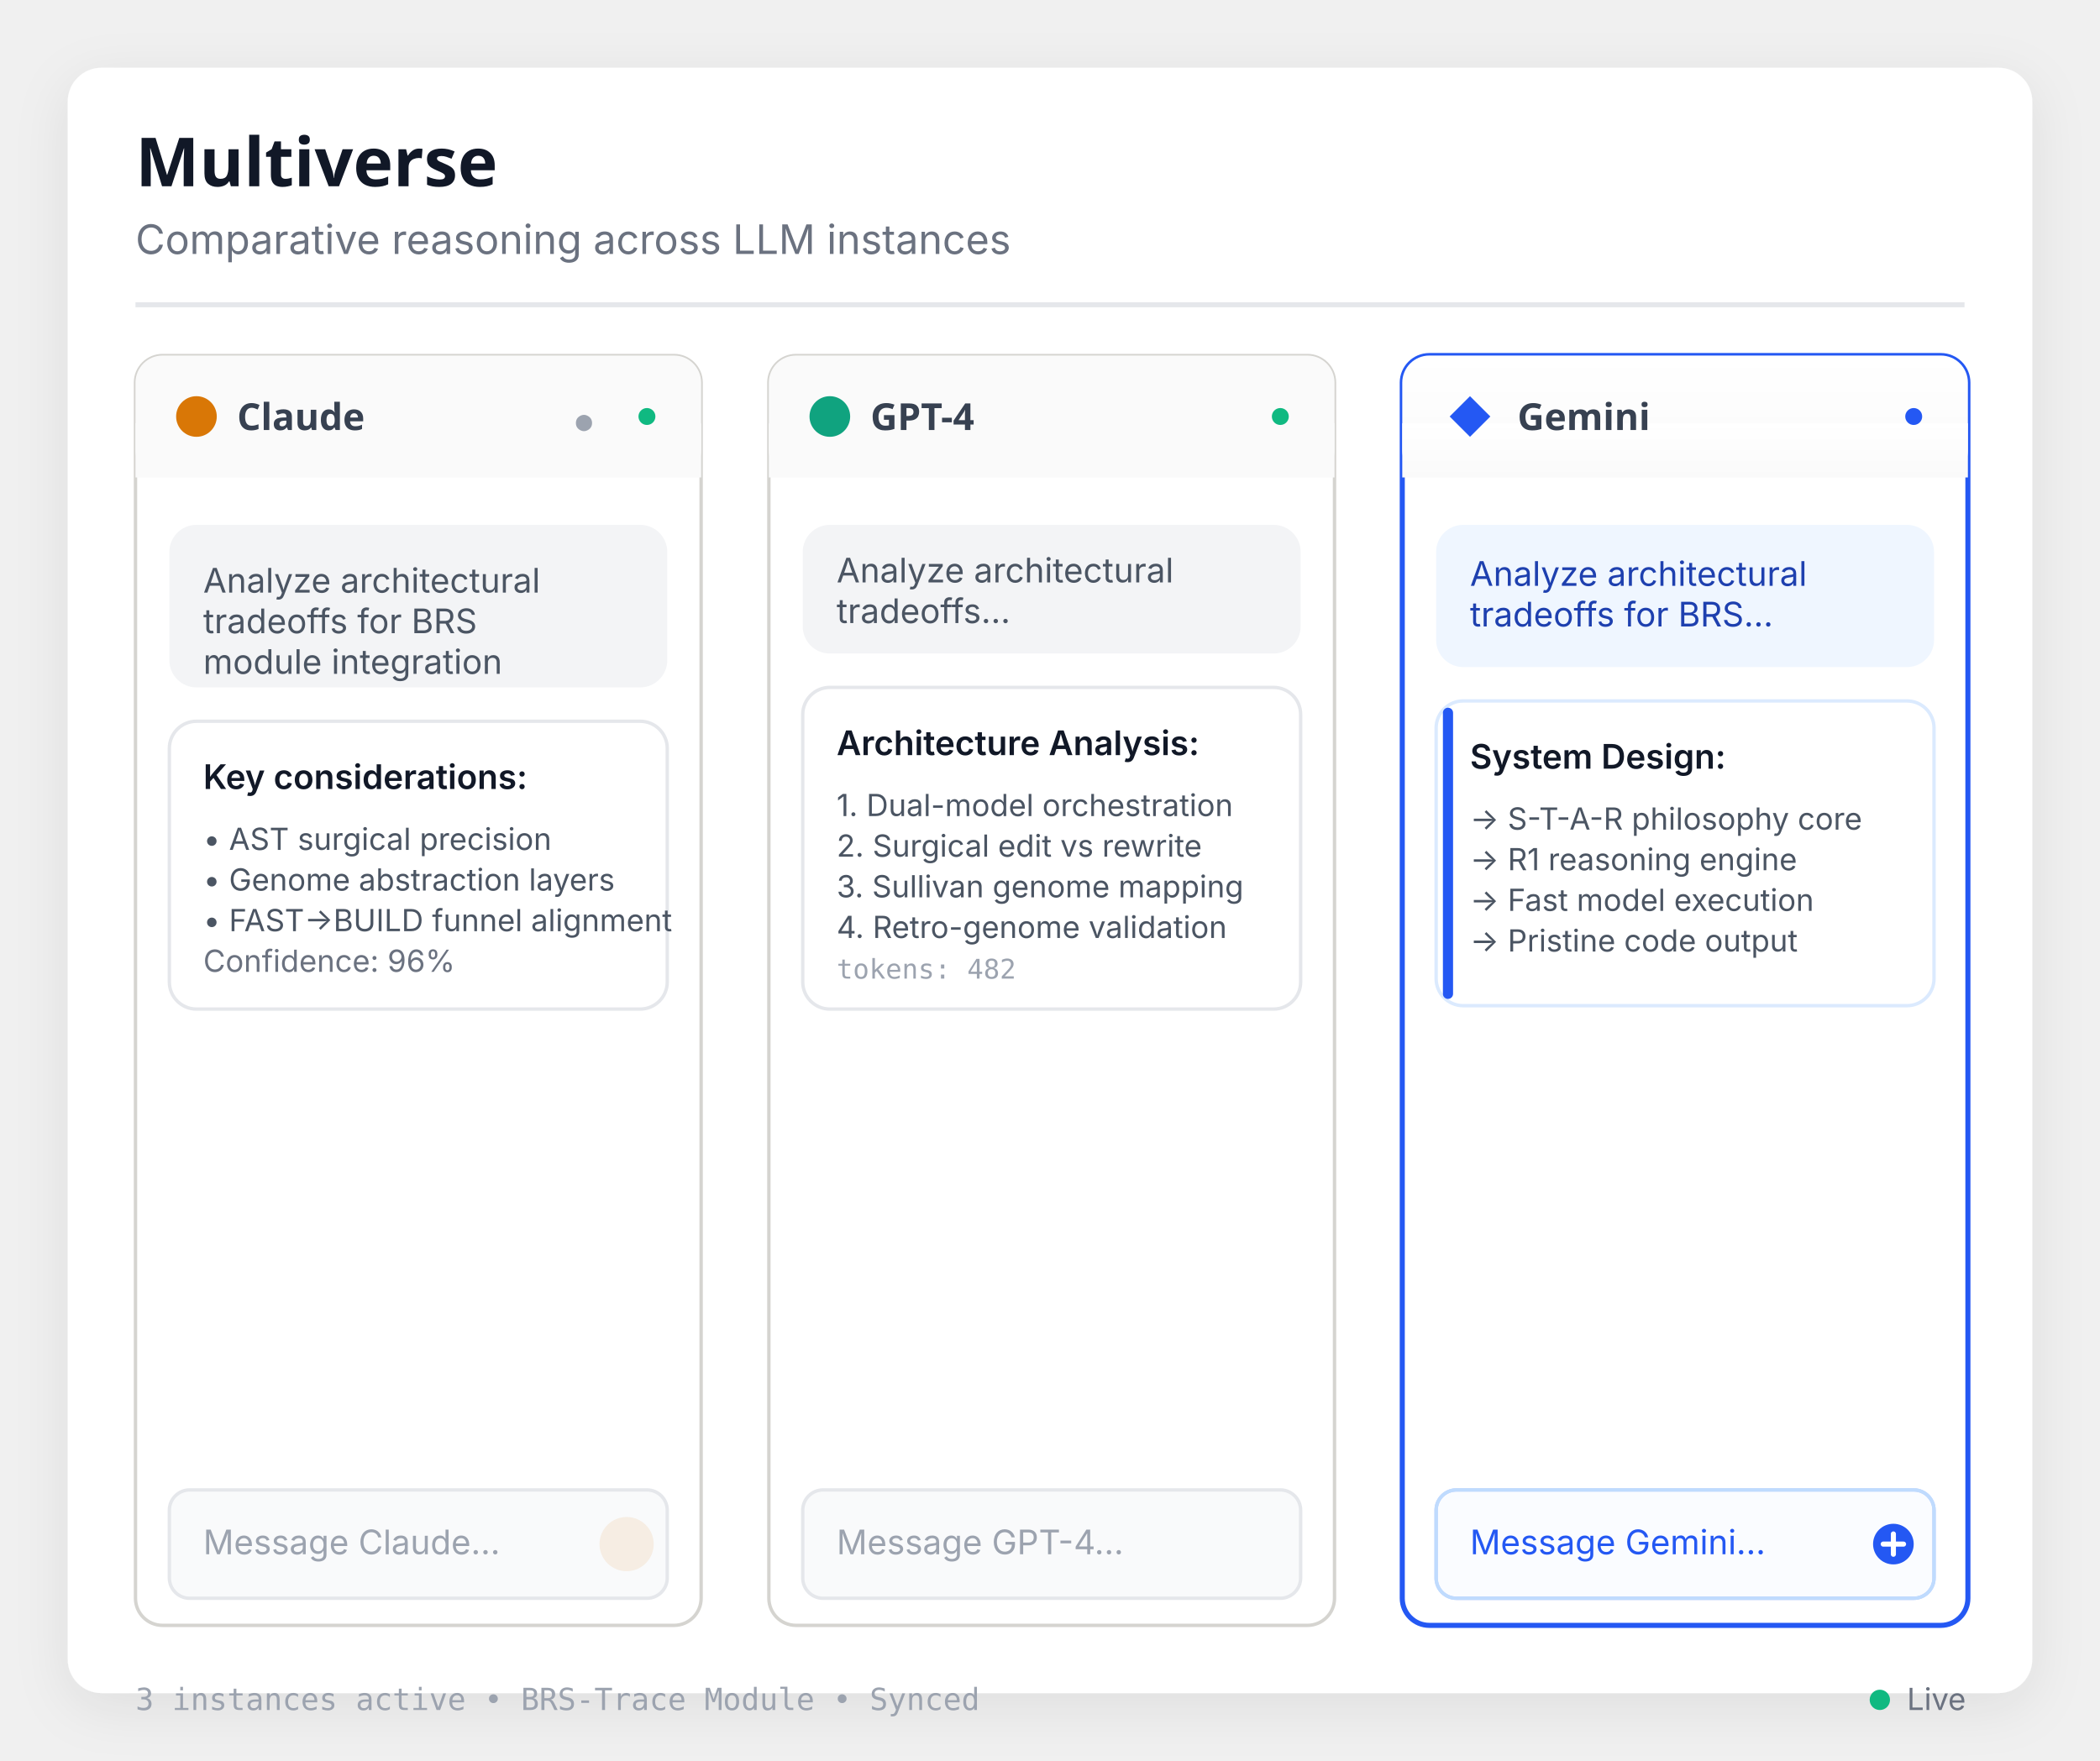
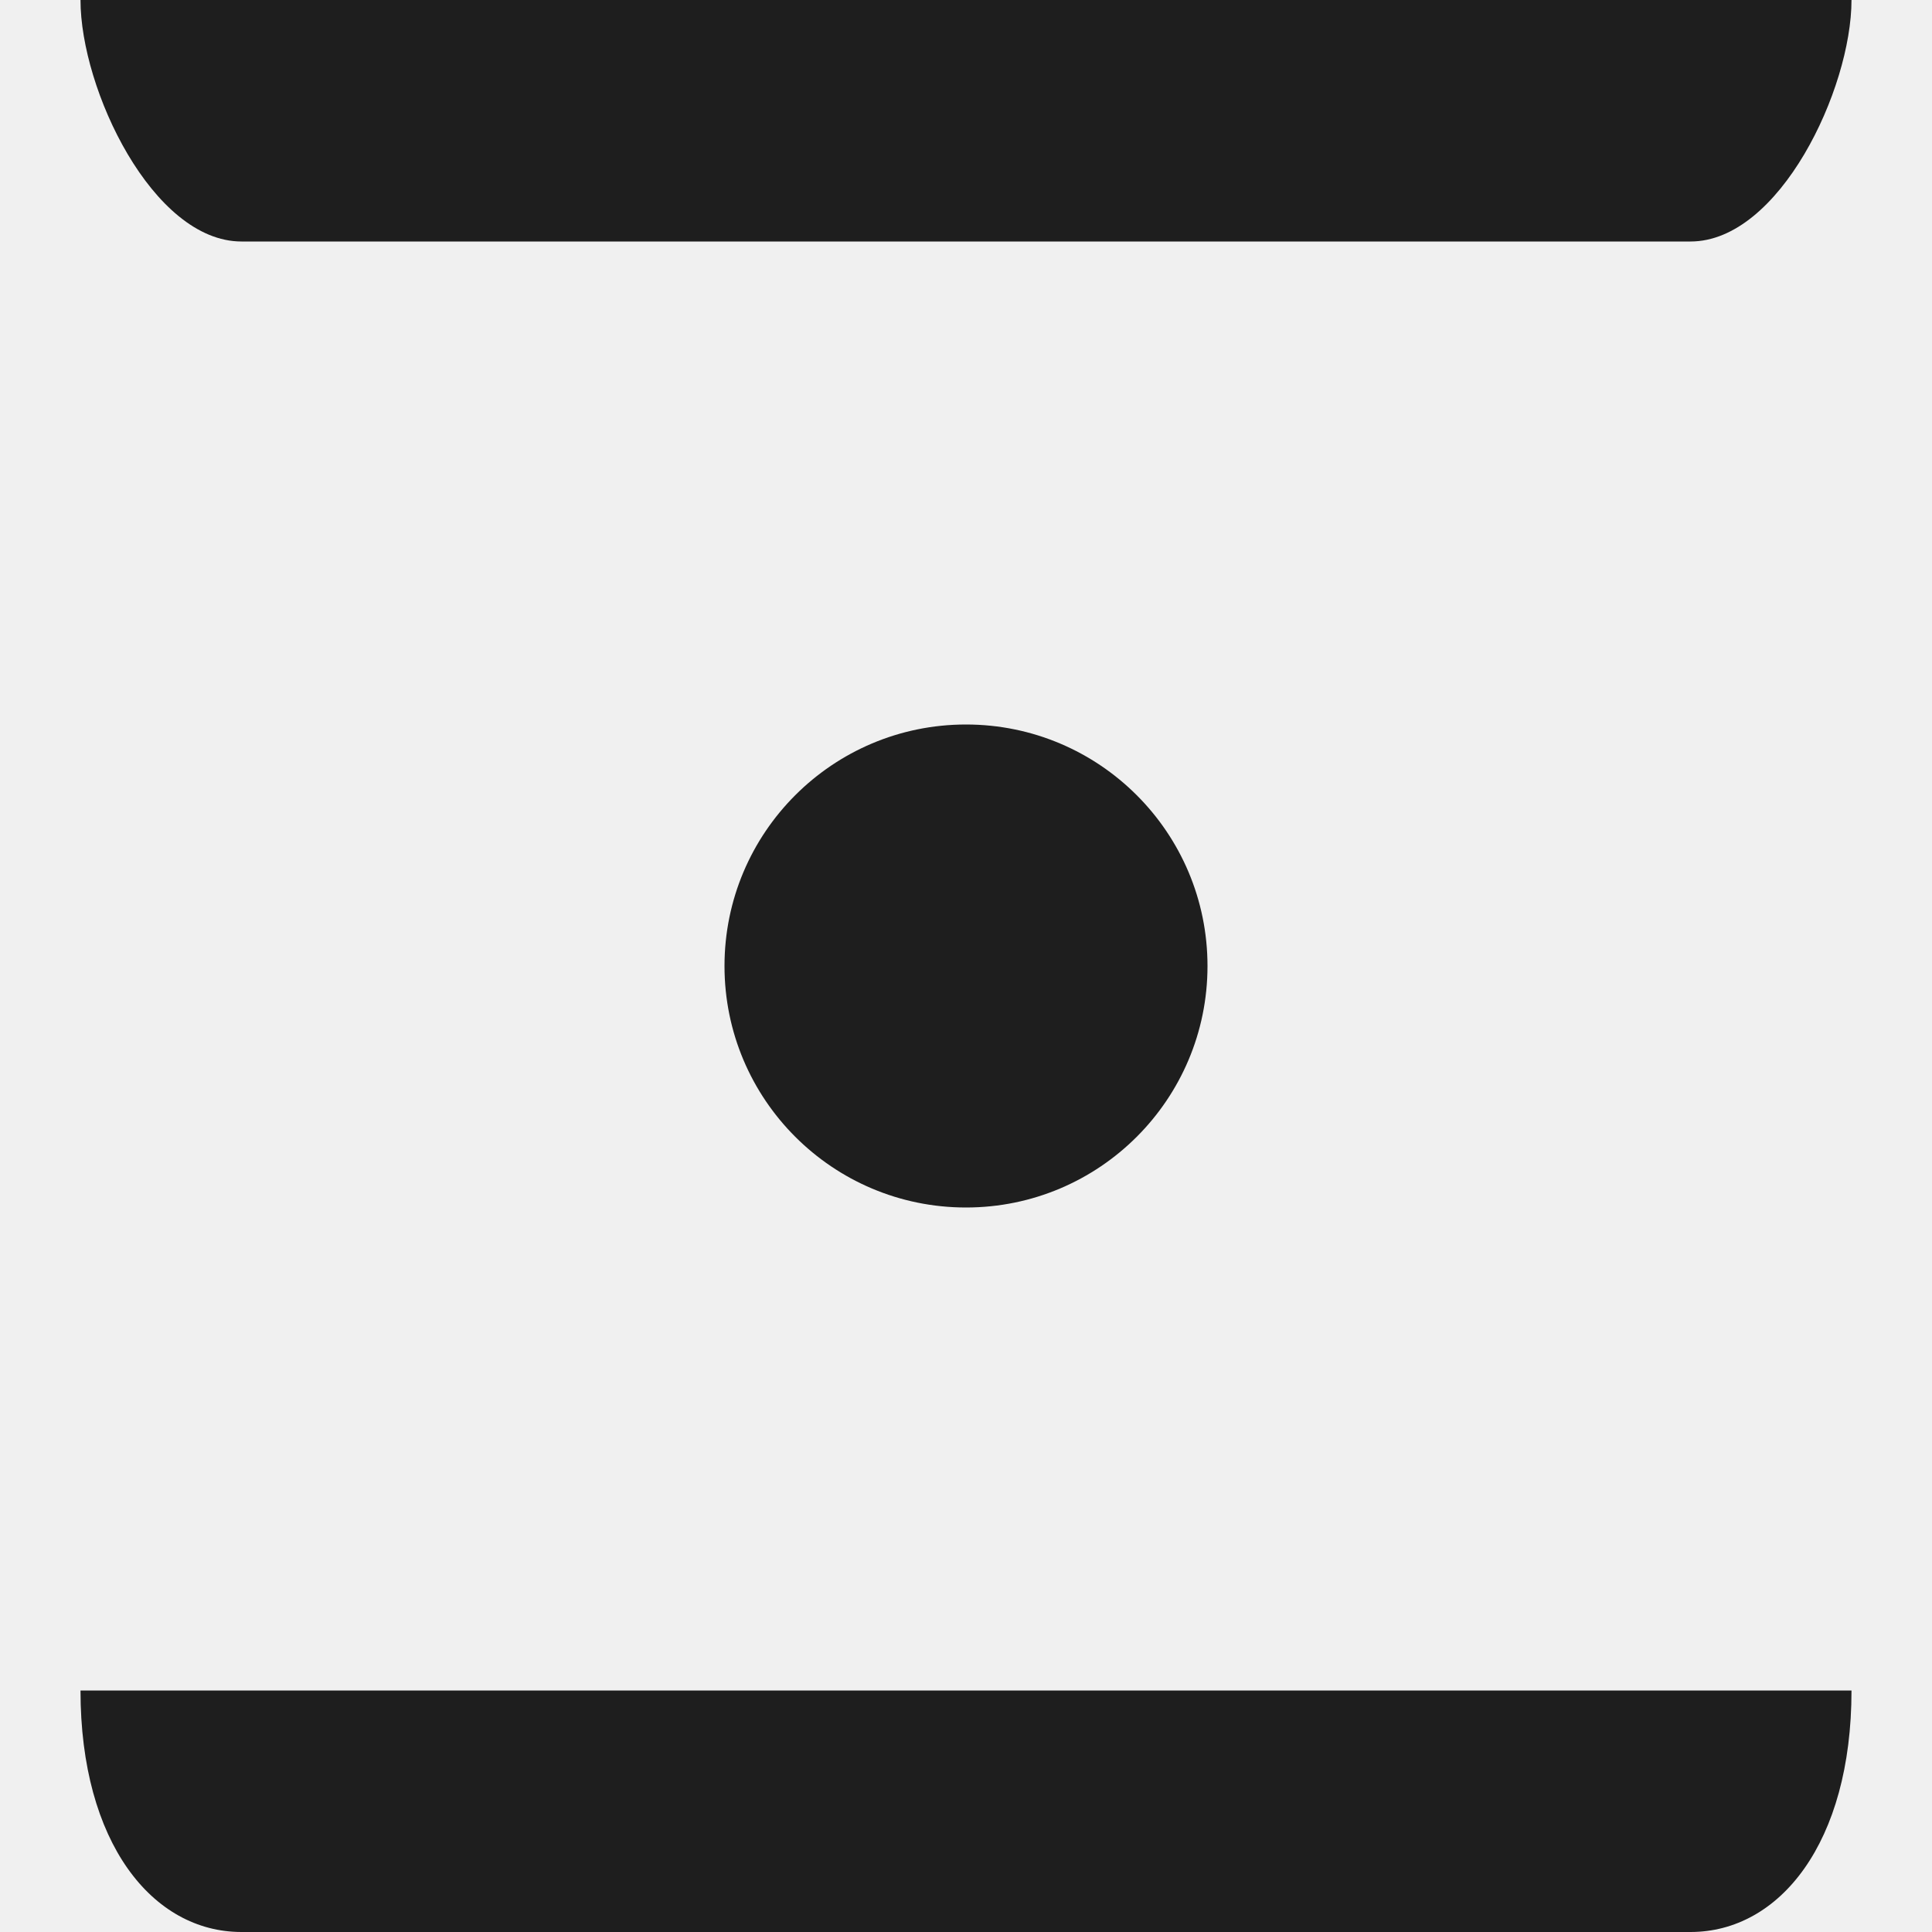
- <svg xmlns="http://www.w3.org/2000/svg" viewBox="0 0 620 520">
-   <defs>
-     <filter id="cardShadow" x="-50%" y="-50%" width="200%" height="200%">
-       <feDropShadow dx="0" dy="4" stdDeviation="8" flood-opacity="0.08" />
-     </filter>
-     <linearGradient id="surfaceGrad" x1="0%" y1="0%" x2="0%" y2="100%">
-       <stop offset="0%" style="stop-color:#ffffff;stop-opacity:1" />
-       <stop offset="100%" style="stop-color:#fafafa;stop-opacity:1" />
-     </linearGradient>
-     <linearGradient id="accentGrad" x1="0%" y1="0%" x2="100%" y2="100%">
-       <stop offset="0%" style="stop-color:#2458f3;stop-opacity:1" />
-       <stop offset="100%" style="stop-color:#1e4bd0;stop-opacity:1" />
-     </linearGradient>
-   </defs>
-   <g id="component_root">
-     <rect x="20" y="20" width="580" height="480" rx="10" fill="#ffffff" filter="url(#cardShadow)" />
-     <text x="40" y="55" font-family="Plus Jakarta Sans, sans-serif" font-size="20" font-weight="700" fill="#111827">Multiverse</text>
-     <text x="40" y="75" font-family="Inter, sans-serif" font-size="12" fill="#6b7280">Comparative reasoning across LLM instances</text>
-     <line x1="40" y1="90" x2="580" y2="90" stroke="#e5e7eb" stroke-width="1.5" />
-     <g id="col_claude">
-       <rect x="40" y="105" width="167" height="375" rx="8" fill="#ffffff" stroke="#d5d4d0" stroke-width="1" />
-       <rect x="40" y="105" width="167" height="36" rx="8" fill="#fafafa" />
-       <rect x="40" y="125" width="167" height="16" fill="#fafafa" />
-       <circle cx="58" cy="123" r="6" fill="#d97706" />
-       <text x="70" y="127" font-family="Plus Jakarta Sans, sans-serif" font-size="11" font-weight="600" fill="#374151">Claude</text>
-       <circle cx="191" cy="123" r="2.5" fill="#10b981" />
-       <text x="170" y="127" font-family="Roboto Mono, monospace" font-size="8" fill="#9ca3af">●</text>
-       <rect x="50" y="155" width="147" height="48" rx="8" fill="#f3f4f6" />
-       <text x="60" y="175" font-family="Inter, sans-serif" font-size="10" fill="#4b5563">Analyze architectural</text>
-       <text x="60" y="187" font-family="Inter, sans-serif" font-size="10" fill="#4b5563">tradeoffs for BRS</text>
-       <text x="60" y="199" font-family="Inter, sans-serif" font-size="10" fill="#4b5563">module integration</text>
-       <rect x="50" y="213" width="147" height="85" rx="8" fill="#ffffff" stroke="#e5e7eb" stroke-width="1" />
-       <text x="60" y="233" font-family="Inter, sans-serif" font-size="10" font-weight="600" fill="#111827">Key considerations:</text>
-       <text x="60" y="251" font-family="Inter, sans-serif" font-size="9" fill="#4b5563">• AST surgical precision</text>
-       <text x="60" y="263" font-family="Inter, sans-serif" font-size="9" fill="#4b5563">• Genome abstraction layers</text>
-       <text x="60" y="275" font-family="Inter, sans-serif" font-size="9" fill="#4b5563">• FAST→BUILD funnel alignment</text>
-       <text x="60" y="287" font-family="Inter, sans-serif" font-size="9" fill="#6b7280">Confidence: 96%</text>
-       <rect x="50" y="440" width="147" height="32" rx="6" fill="#f9fafb" stroke="#e5e7eb" stroke-width="1" />
-       <text x="60" y="459" font-family="Inter, sans-serif" font-size="10" fill="#9ca3af">Message Claude...</text>
-       <circle cx="185" cy="456" r="8" fill="#d97706" opacity="0.1" />
-     </g>
-     <g id="col_gpt" transform="translate(187, 0)">
-       <rect x="40" y="105" width="167" height="375" rx="8" fill="#ffffff" stroke="#d5d4d0" stroke-width="1" />
-       <rect x="40" y="105" width="167" height="36" rx="8" fill="#fafafa" />
-       <rect x="40" y="125" width="167" height="16" fill="#fafafa" />
-       <circle cx="58" cy="123" r="6" fill="#10a37f" />
-       <text x="70" y="127" font-family="Plus Jakarta Sans, sans-serif" font-size="11" font-weight="600" fill="#374151">GPT-4</text>
-       <circle cx="191" cy="123" r="2.5" fill="#10b981" />
-       <rect x="50" y="155" width="147" height="38" rx="8" fill="#f3f4f6" />
-       <text x="60" y="172" font-family="Inter, sans-serif" font-size="10" fill="#4b5563">Analyze architectural</text>
-       <text x="60" y="184" font-family="Inter, sans-serif" font-size="10" fill="#4b5563">tradeoffs...</text>
-       <rect x="50" y="203" width="147" height="95" rx="8" fill="#ffffff" stroke="#e5e7eb" stroke-width="1" />
-       <text x="60" y="223" font-family="Inter, sans-serif" font-size="10" font-weight="600" fill="#111827">Architecture Analysis:</text>
-       <text x="60" y="241" font-family="Inter, sans-serif" font-size="9" fill="#4b5563">1. Dual-model orchestration</text>
-       <text x="60" y="253" font-family="Inter, sans-serif" font-size="9" fill="#4b5563">2. Surgical edit vs rewrite</text>
-       <text x="60" y="265" font-family="Inter, sans-serif" font-size="9" fill="#4b5563">3. Sullivan genome mapping</text>
-       <text x="60" y="277" font-family="Inter, sans-serif" font-size="9" fill="#4b5563">4. Retro-genome validation</text>
-       <text x="60" y="289" font-family="Roboto Mono, monospace" font-size="8" fill="#9ca3af">tokens: 482</text>
-       <rect x="50" y="440" width="147" height="32" rx="6" fill="#f9fafb" stroke="#e5e7eb" stroke-width="1" />
-       <text x="60" y="459" font-family="Inter, sans-serif" font-size="10" fill="#9ca3af">Message GPT-4...</text>
-     </g>
-     <g id="col_gemini" transform="translate(374, 0)">
-       <rect x="40" y="105" width="167" height="375" rx="8" fill="#ffffff" stroke="#2458f3" stroke-width="1.5" />
-       <rect x="40" y="105" width="167" height="36" rx="8" fill="url(#surfaceGrad)" />
-       <rect x="40" y="125" width="167" height="16" fill="url(#surfaceGrad)" />
-       <path d="M54 123 L60 117 L66 123 L60 129 Z" fill="#2458f3" />
-       <text x="74" y="127" font-family="Plus Jakarta Sans, sans-serif" font-size="11" font-weight="600" fill="#374151">Gemini</text>
-       <circle cx="191" cy="123" r="2.5" fill="#2458f3" />
-       <rect x="50" y="155" width="147" height="42" rx="8" fill="#eff6ff" />
-       <text x="60" y="173" font-family="Inter, sans-serif" font-size="10" fill="#1e40af">Analyze architectural</text>
-       <text x="60" y="185" font-family="Inter, sans-serif" font-size="10" fill="#1e40af">tradeoffs for BRS...</text>
-       <rect x="50" y="207" width="147" height="90" rx="8" fill="#ffffff" stroke="#dbeafe" stroke-width="1" />
-       <text x="60" y="227" font-family="Inter, sans-serif" font-size="10" font-weight="600" fill="#111827">System Design:</text>
-       <text x="60" y="245" font-family="Inter, sans-serif" font-size="9" fill="#4b5563">→ S-T-A-R philosophy core</text>
-       <text x="60" y="257" font-family="Inter, sans-serif" font-size="9" fill="#4b5563">→ R1 reasoning engine</text>
-       <text x="60" y="269" font-family="Inter, sans-serif" font-size="9" fill="#4b5563">→ Fast model execution</text>
-       <text x="60" y="281" font-family="Inter, sans-serif" font-size="9" fill="#4b5563">→ Pristine code output</text>
-       <rect x="52" y="209" width="3" height="86" rx="1.5" fill="#2458f3" />
-       <rect x="50" y="440" width="147" height="32" rx="6" fill="#eff6ff" stroke="#2458f3" stroke-width="1" opacity="0.3" />
-       <rect x="50" y="440" width="147" height="32" rx="6" fill="none" stroke="#bfdbfe" stroke-width="1" />
-       <text x="60" y="459" font-family="Inter, sans-serif" font-size="10" fill="#2458f3">Message Gemini...</text>
-       <circle cx="185" cy="456" r="6" fill="#2458f3" />
-       <path d="M182 456 L188 456 M185 453 L185 459" stroke="white" stroke-width="1.5" stroke-linecap="round" />
-     </g>
-     <text x="40" y="505" font-family="Roboto Mono, monospace" font-size="9" fill="#9ca3af">3 instances active • BRS-Trace Module • Synced</text>
-     <circle cx="555" cy="502" r="3" fill="#10b981" />
-     <text x="563" y="505" font-family="Inter, sans-serif" font-size="9" fill="#6b7280">Live</text>
-   </g>
+ <svg xmlns="http://www.w3.org/2000/svg" width="24" height="24" viewBox="0 0 24 24" fill="none">
+   <path d="M21 3H3C1.895 3 1 1.105 1 0H23C23 1.105 22.105 3 21 3Z" fill="#1E1E1E" />
+   <path d="M21 24H3C1.895 24 1 22.895 1 21H23C23 22.895 22.105 24 21 24Z" fill="#1E1E1E" />
+   <rect x="3" y="7" width="18" height="11" rx="2" fill="#F0F0F0" />
+   <path d="M12 9C10.343 9 9 10.343 9 12C9 13.657 10.343 15 12 15C13.657 15 15 13.657 15 12C15 10.343 13.657 9 12 9Z" fill="#1E1E1E" />
</svg>
